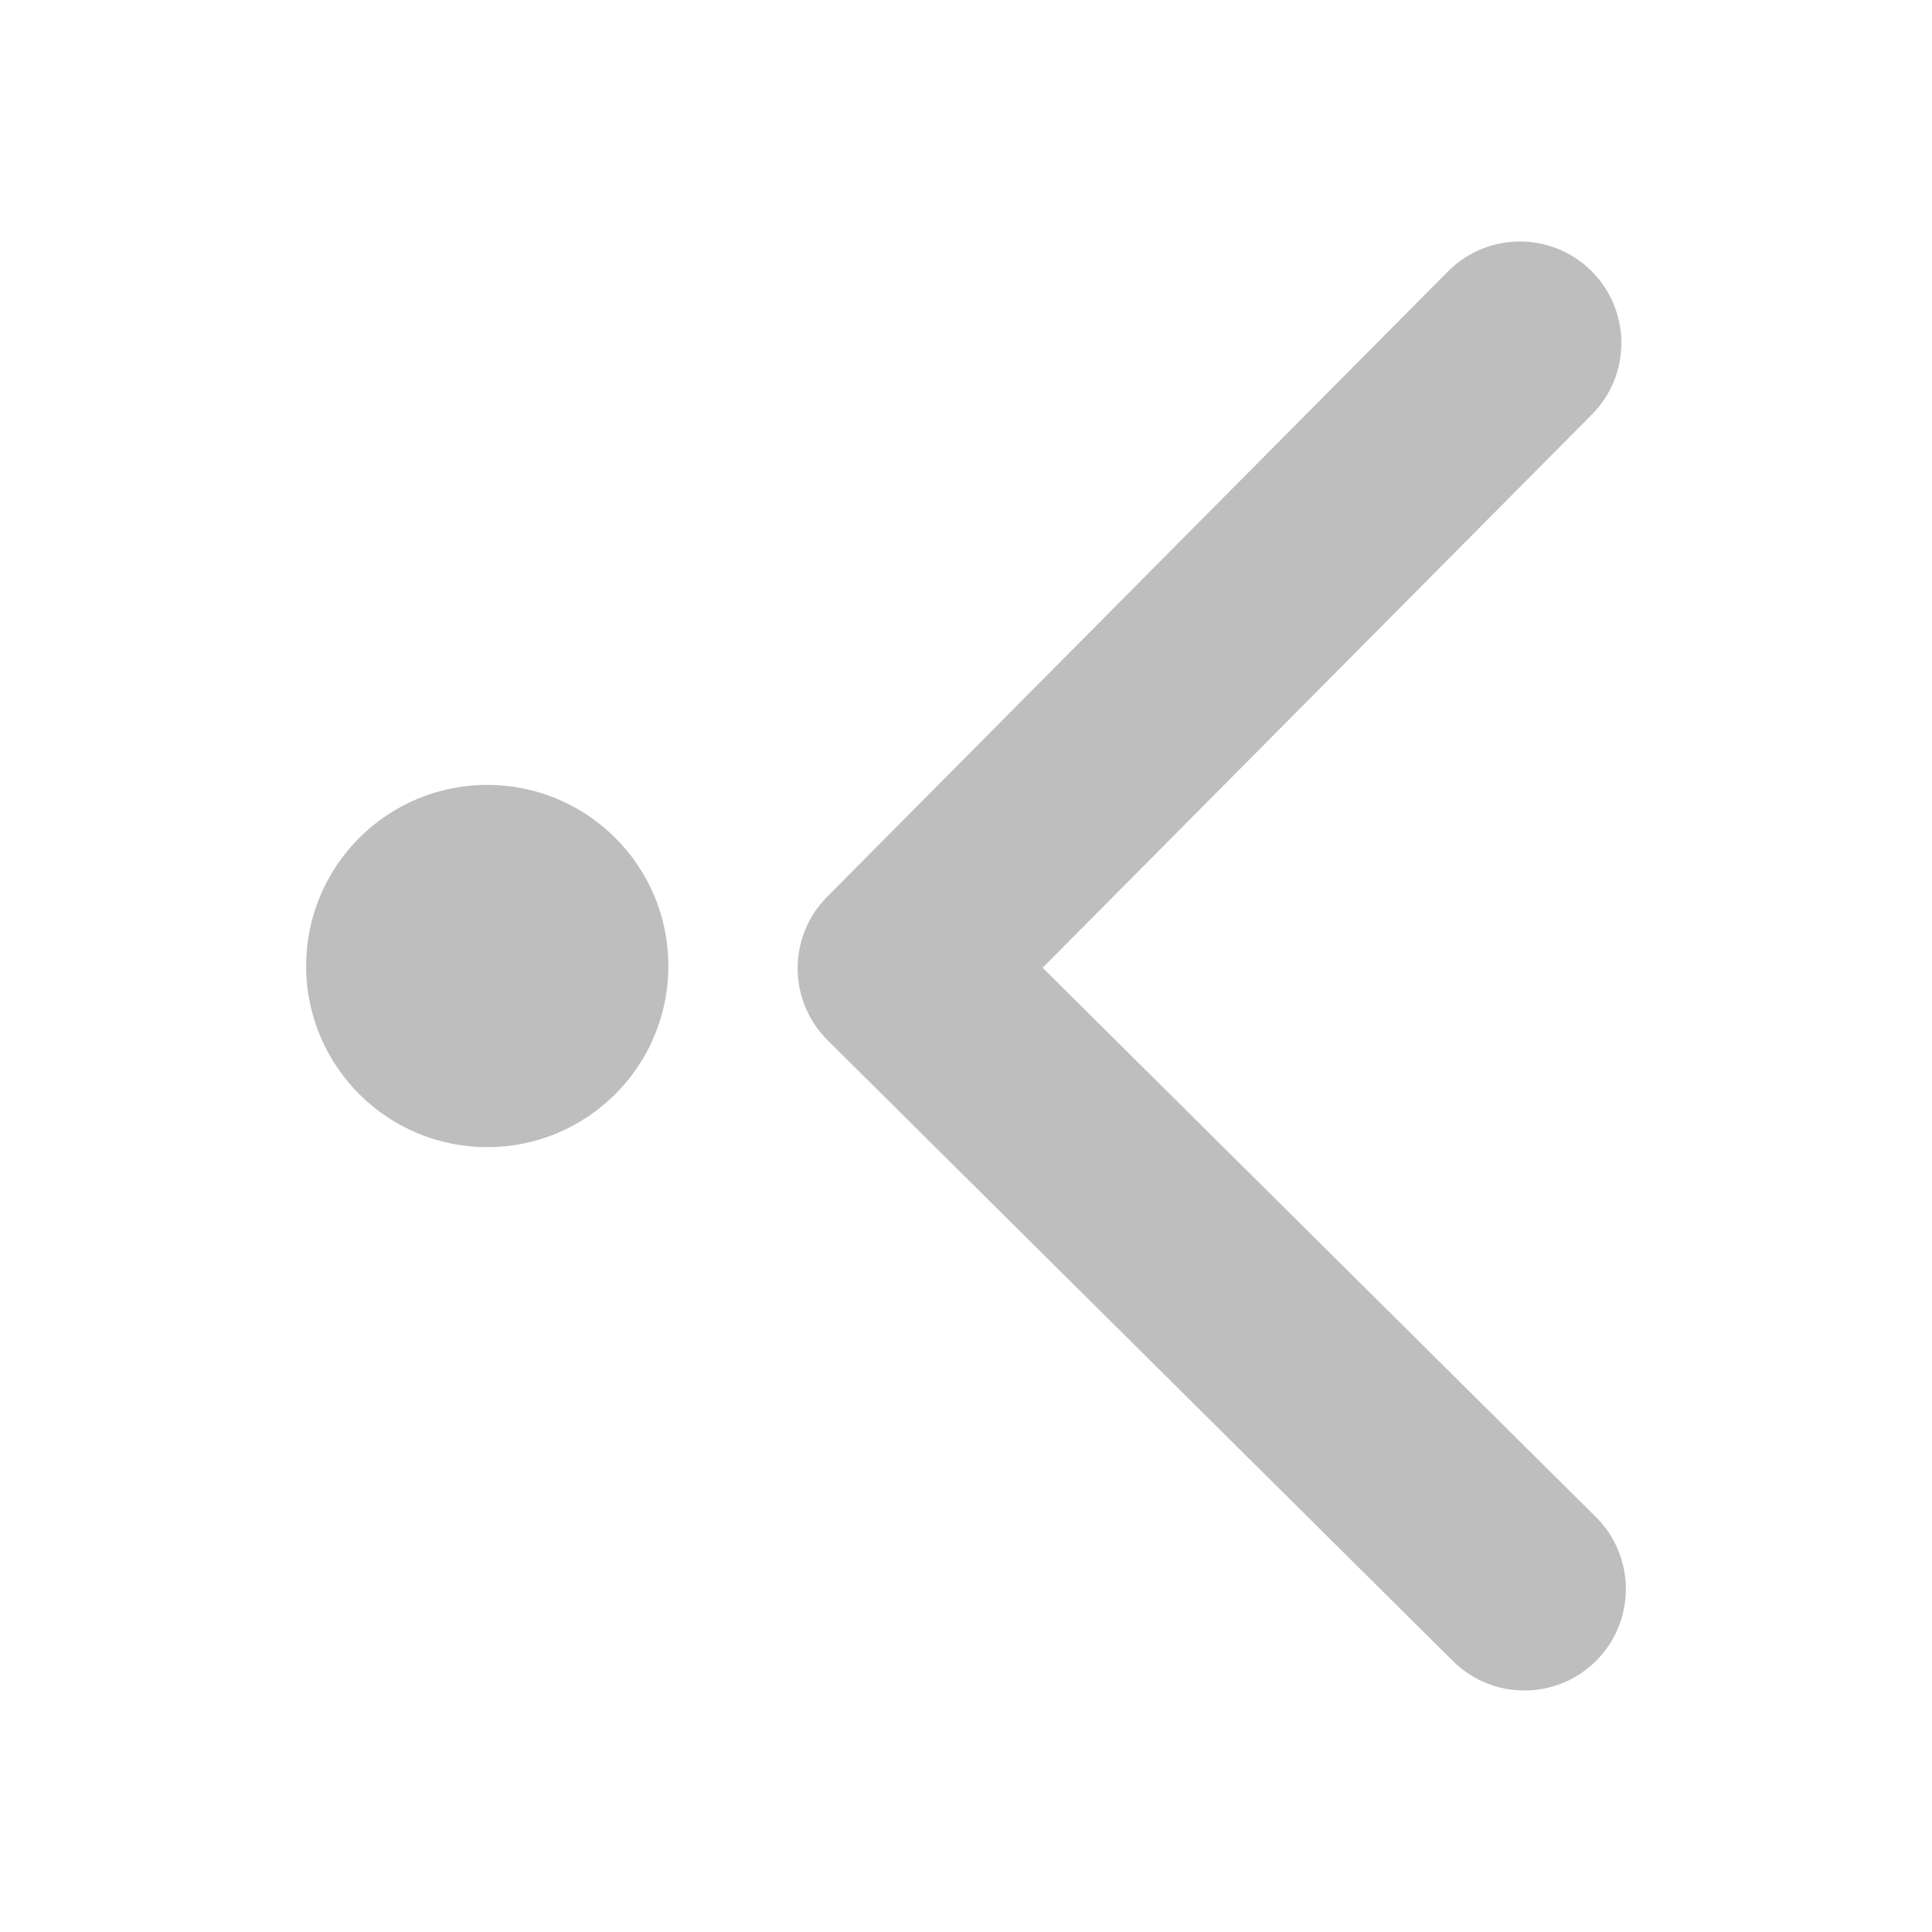
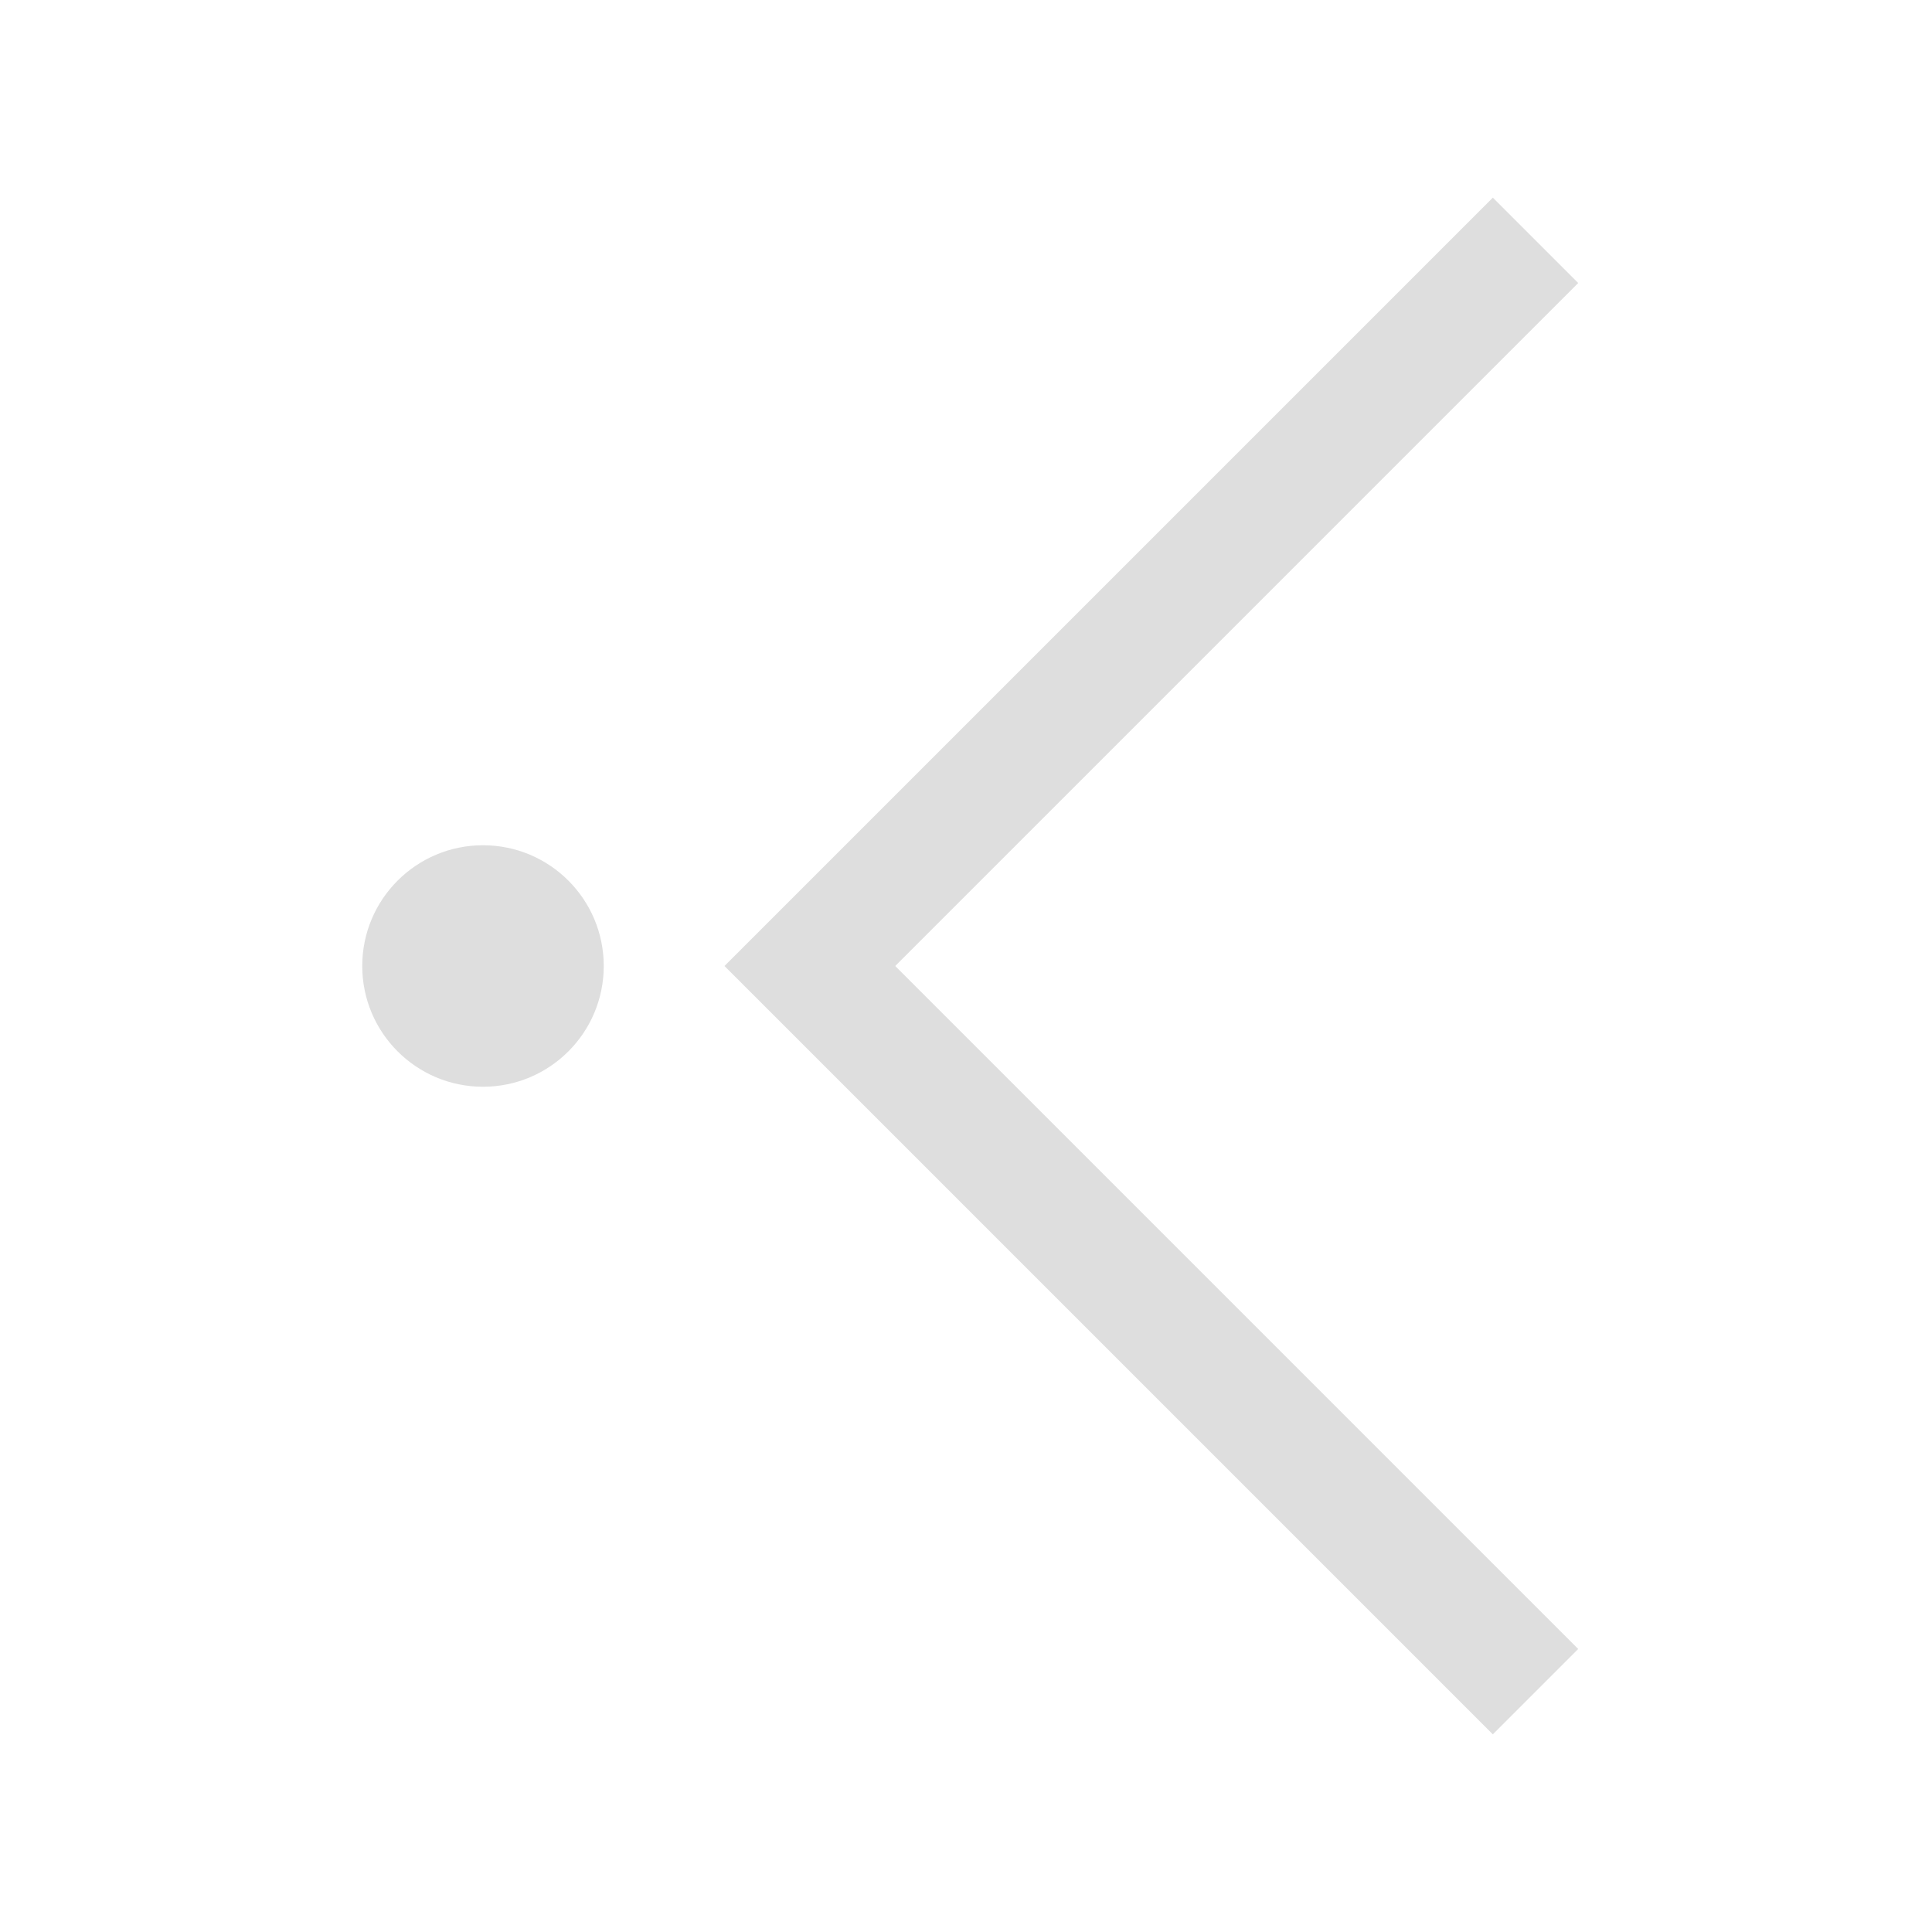
- <svg xmlns="http://www.w3.org/2000/svg" enable-background="new" height="16" width="16">
-   <g enable-background="new" fill="#bebebe" transform="matrix(-.75 0 0 -.75 263.5353 416.2717)">
-     <path d="m345.441 248.292-194.287 194.281c-12.359 12.365-32.397 12.365-44.75 0-12.354-12.354-12.354-32.391 0-44.744l171.914-171.909-171.909-171.903c-12.354-12.359-12.354-32.394 0-44.748 12.354-12.359 32.391-12.359 44.75 0l194.287 194.284c6.177 6.18 9.262 14.271 9.262 22.366 0 8.099-3.091 16.196-9.267 22.373z" fill="#bebebe" transform="matrix(.03541018 -.0001280243 .0001280243 .03541018 329.9835 536.3787)" />
-     <circle cx="346" cy="544.362" fill="#bebebe" fill-rule="evenodd" r="2" />
-   </g>
+ <svg width="16" height="16" version="1.1">
+   <defs>
+     <style id="current-color-scheme" type="text/css">.ColorScheme-Text { color:#dedede; }</style>
+   </defs>
+   <path class="ColorScheme-Text" d="m12.363 1.637-6.363 6.363 6.363 6.363 0.707-0.707-5.656-5.656 5.656-5.656-0.707-0.707z" fill="currentColor" />
+   <circle class="ColorScheme-Text" transform="rotate(-90)" cx="-8" cy="4" r="1" fill="currentColor" />
</svg>
